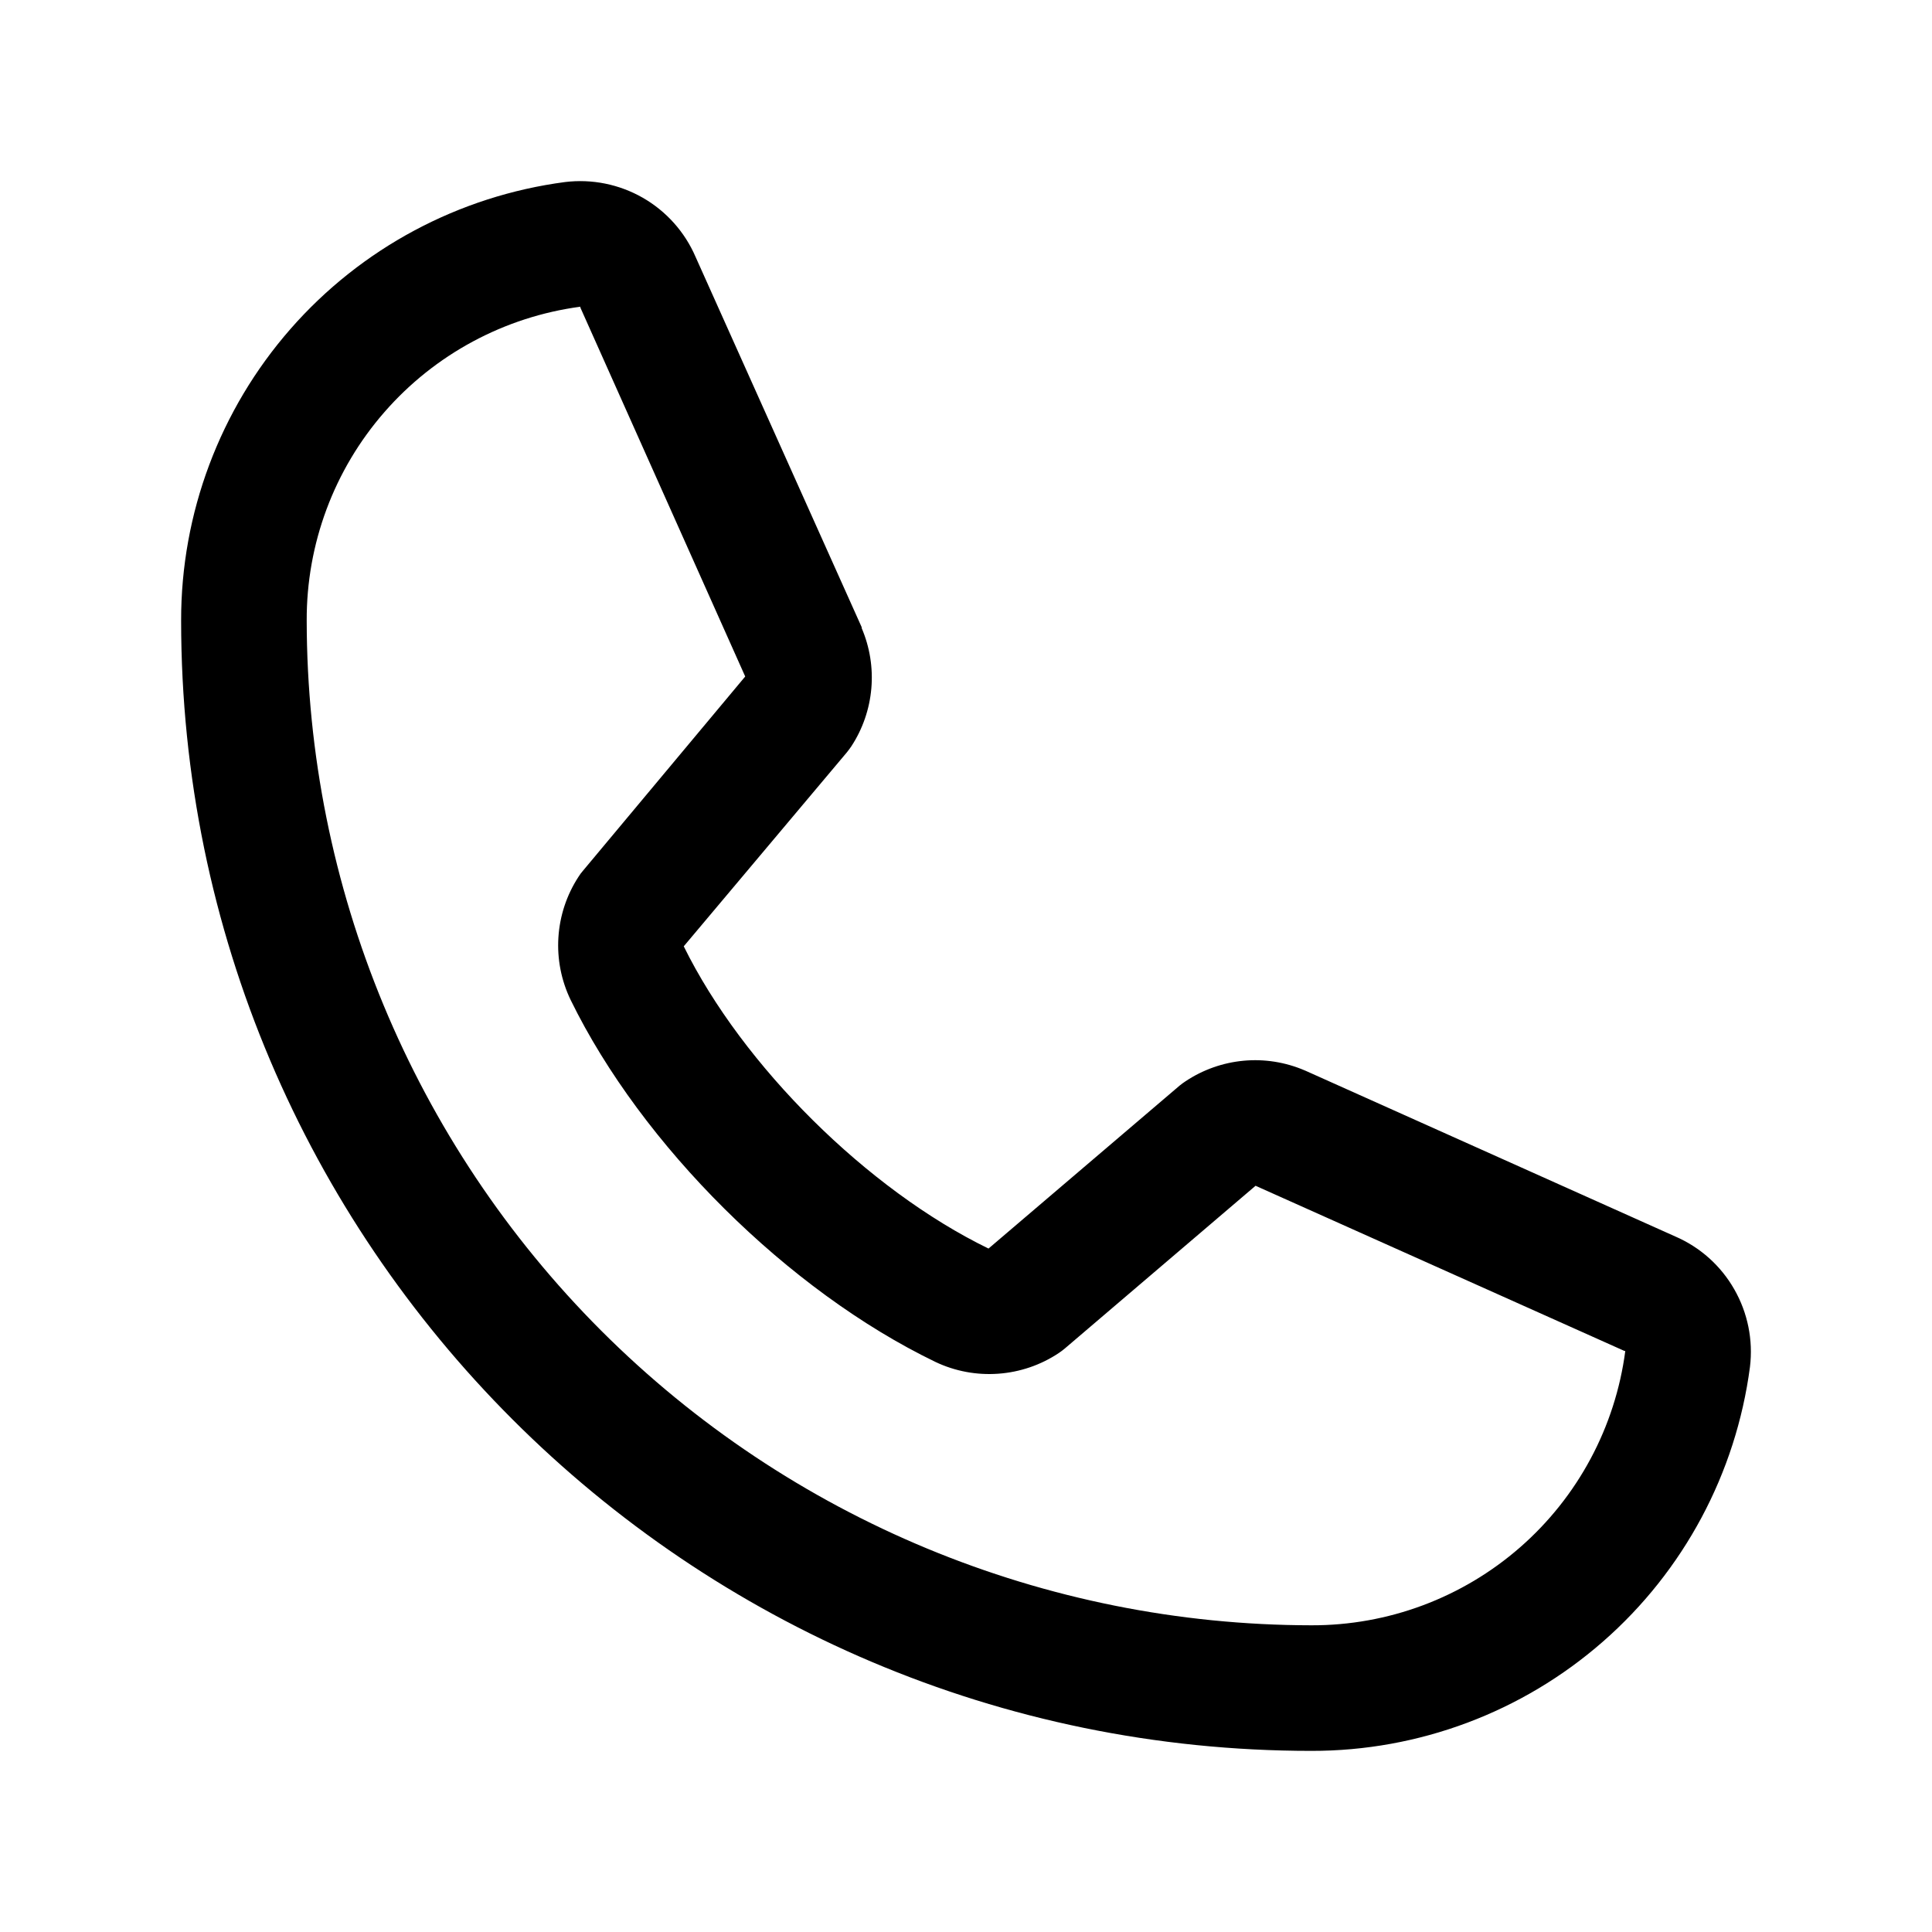
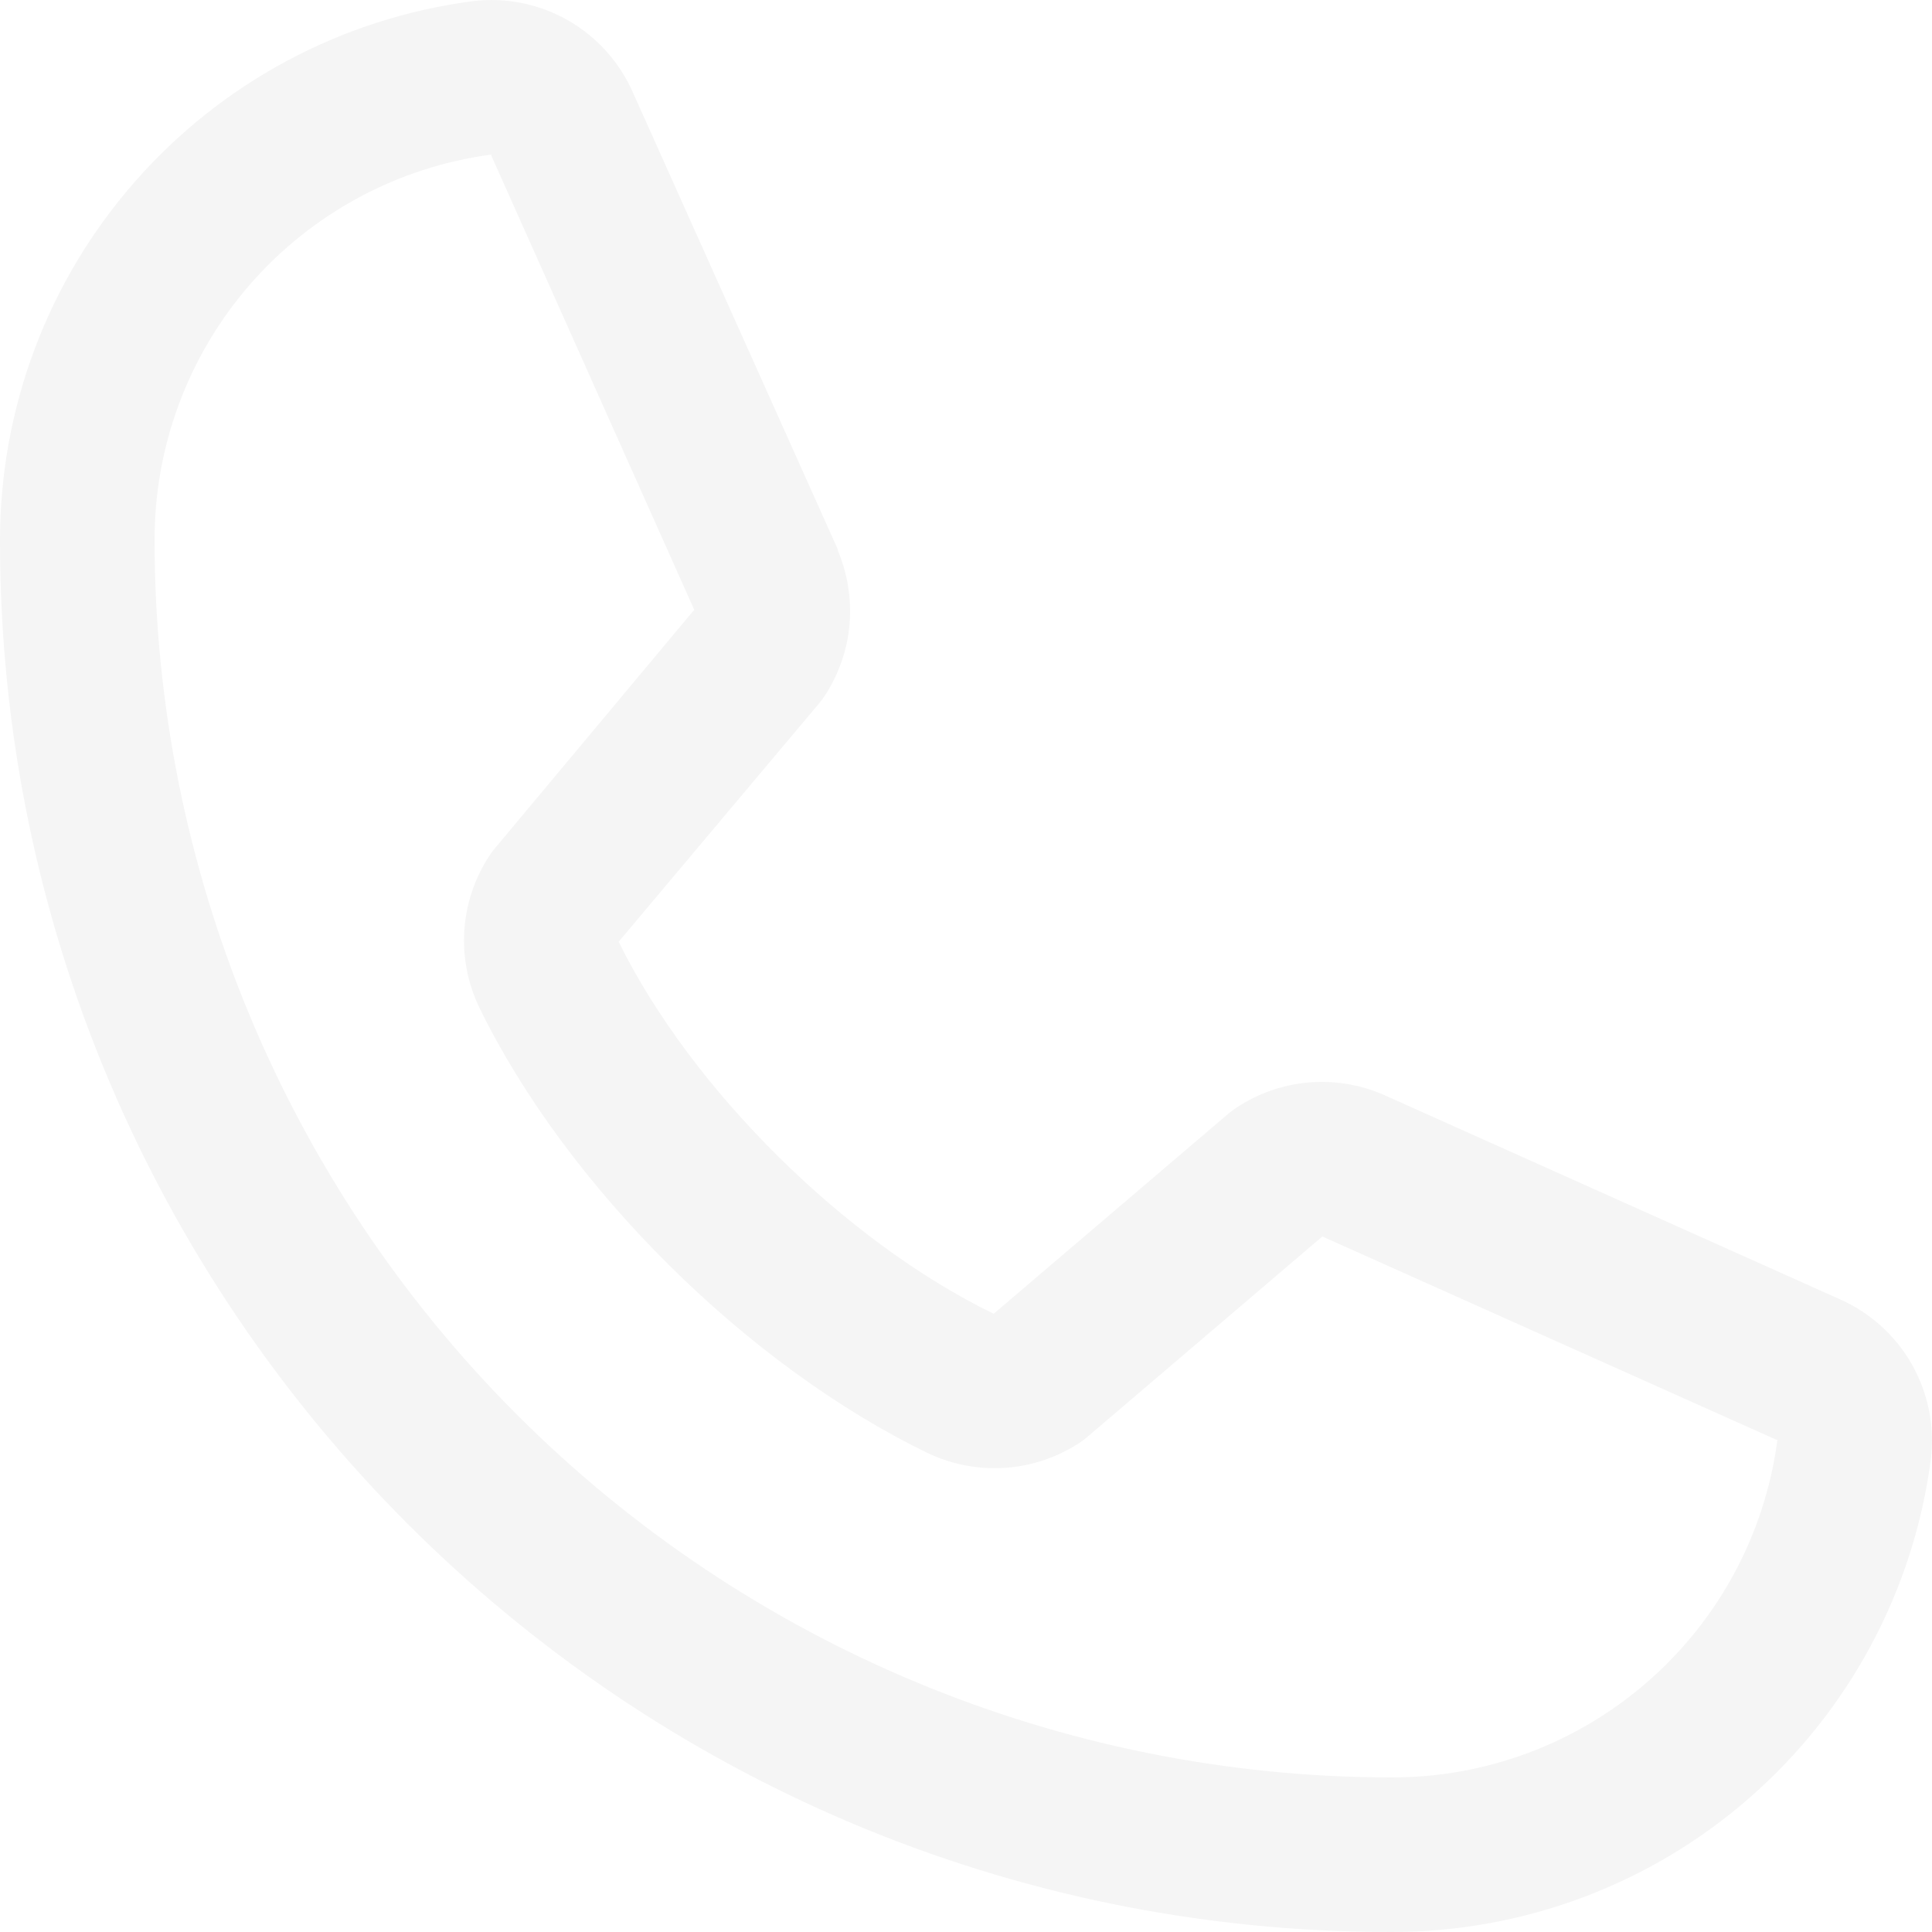
- <svg xmlns="http://www.w3.org/2000/svg" width="32" height="32" viewBox="0 0 32 32" fill="none">
-   <path d="M27.748 20.48L21.624 17.735L21.607 17.728C21.289 17.592 20.942 17.537 20.598 17.569C20.254 17.601 19.923 17.718 19.635 17.91C19.601 17.932 19.569 17.956 19.537 17.982L16.373 20.68C14.369 19.706 12.299 17.652 11.325 15.674L14.027 12.461C14.053 12.429 14.077 12.396 14.101 12.361C14.289 12.074 14.402 11.745 14.432 11.404C14.462 11.062 14.407 10.719 14.272 10.403V10.388L11.52 4.253C11.342 3.841 11.035 3.498 10.646 3.275C10.256 3.052 9.805 2.961 9.36 3.015C7.598 3.247 5.981 4.112 4.811 5.449C3.641 6.786 2.997 8.503 3 10.28C3 20.602 11.398 29 21.72 29C23.497 29.003 25.214 28.36 26.551 27.189C27.888 26.019 28.753 24.402 28.985 22.64C29.039 22.195 28.948 21.744 28.725 21.355C28.503 20.965 28.16 20.658 27.748 20.48ZM21.72 26.92C17.308 26.915 13.079 25.16 9.959 22.041C6.84 18.921 5.085 14.692 5.08 10.28C5.075 9.01 5.532 7.782 6.367 6.826C7.201 5.869 8.355 5.248 9.613 5.08C9.613 5.085 9.613 5.09 9.613 5.095L12.343 11.205L9.656 14.422C9.629 14.453 9.604 14.486 9.582 14.522C9.386 14.822 9.272 15.168 9.249 15.525C9.226 15.883 9.296 16.24 9.452 16.563C10.63 18.972 13.057 21.381 15.492 22.557C15.817 22.712 16.176 22.779 16.535 22.753C16.894 22.727 17.24 22.609 17.539 22.409C17.573 22.386 17.605 22.362 17.636 22.336L20.796 19.64L26.906 22.376C26.906 22.376 26.916 22.376 26.92 22.376C26.754 23.637 26.134 24.793 25.177 25.629C24.22 26.465 22.991 26.924 21.72 26.92Z" fill="black" />
+ <svg xmlns="http://www.w3.org/2000/svg" width="18" height="18" viewBox="0 0 18 18" fill="none">
+   <path d="M17.133 12.101L12.893 10.201L12.882 10.196C12.662 10.102 12.422 10.064 12.183 10.086C11.945 10.108 11.716 10.189 11.517 10.322C11.493 10.338 11.47 10.354 11.449 10.372L9.258 12.24C7.871 11.566 6.438 10.144 5.764 8.774L7.634 6.55C7.652 6.528 7.669 6.505 7.685 6.481C7.815 6.282 7.894 6.054 7.915 5.818C7.935 5.582 7.897 5.344 7.804 5.125V5.115L5.899 0.867C5.775 0.582 5.563 0.345 5.293 0.19C5.024 0.036 4.711 -0.027 4.403 0.011C3.183 0.171 2.064 0.77 1.254 1.696C0.443 2.621 -0.002 3.81 8.14384e-06 5.04C8.14384e-06 12.186 5.814 18 12.96 18C14.19 18.002 15.379 17.557 16.304 16.746C17.23 15.936 17.829 14.817 17.989 13.597C18.027 13.289 17.964 12.977 17.81 12.707C17.656 12.438 17.418 12.225 17.133 12.101ZM12.96 16.56C9.906 16.557 6.978 15.342 4.818 13.182C2.658 11.022 1.443 8.094 1.44 5.04C1.437 4.161 1.753 3.311 2.331 2.648C2.908 1.986 3.707 1.556 4.578 1.44C4.578 1.443 4.578 1.447 4.578 1.451L6.468 5.681L4.608 7.907C4.589 7.929 4.572 7.952 4.557 7.977C4.421 8.184 4.342 8.424 4.326 8.671C4.31 8.919 4.359 9.166 4.467 9.39C5.282 11.057 6.962 12.725 8.648 13.54C8.873 13.646 9.122 13.693 9.37 13.675C9.619 13.657 9.858 13.575 10.066 13.437C10.089 13.421 10.111 13.405 10.132 13.386L12.32 11.52L16.55 13.414C16.55 13.414 16.557 13.414 16.56 13.414C16.445 14.287 16.016 15.087 15.353 15.666C14.691 16.245 13.84 16.563 12.96 16.56Z" fill="#F5F5F5" />
</svg>
